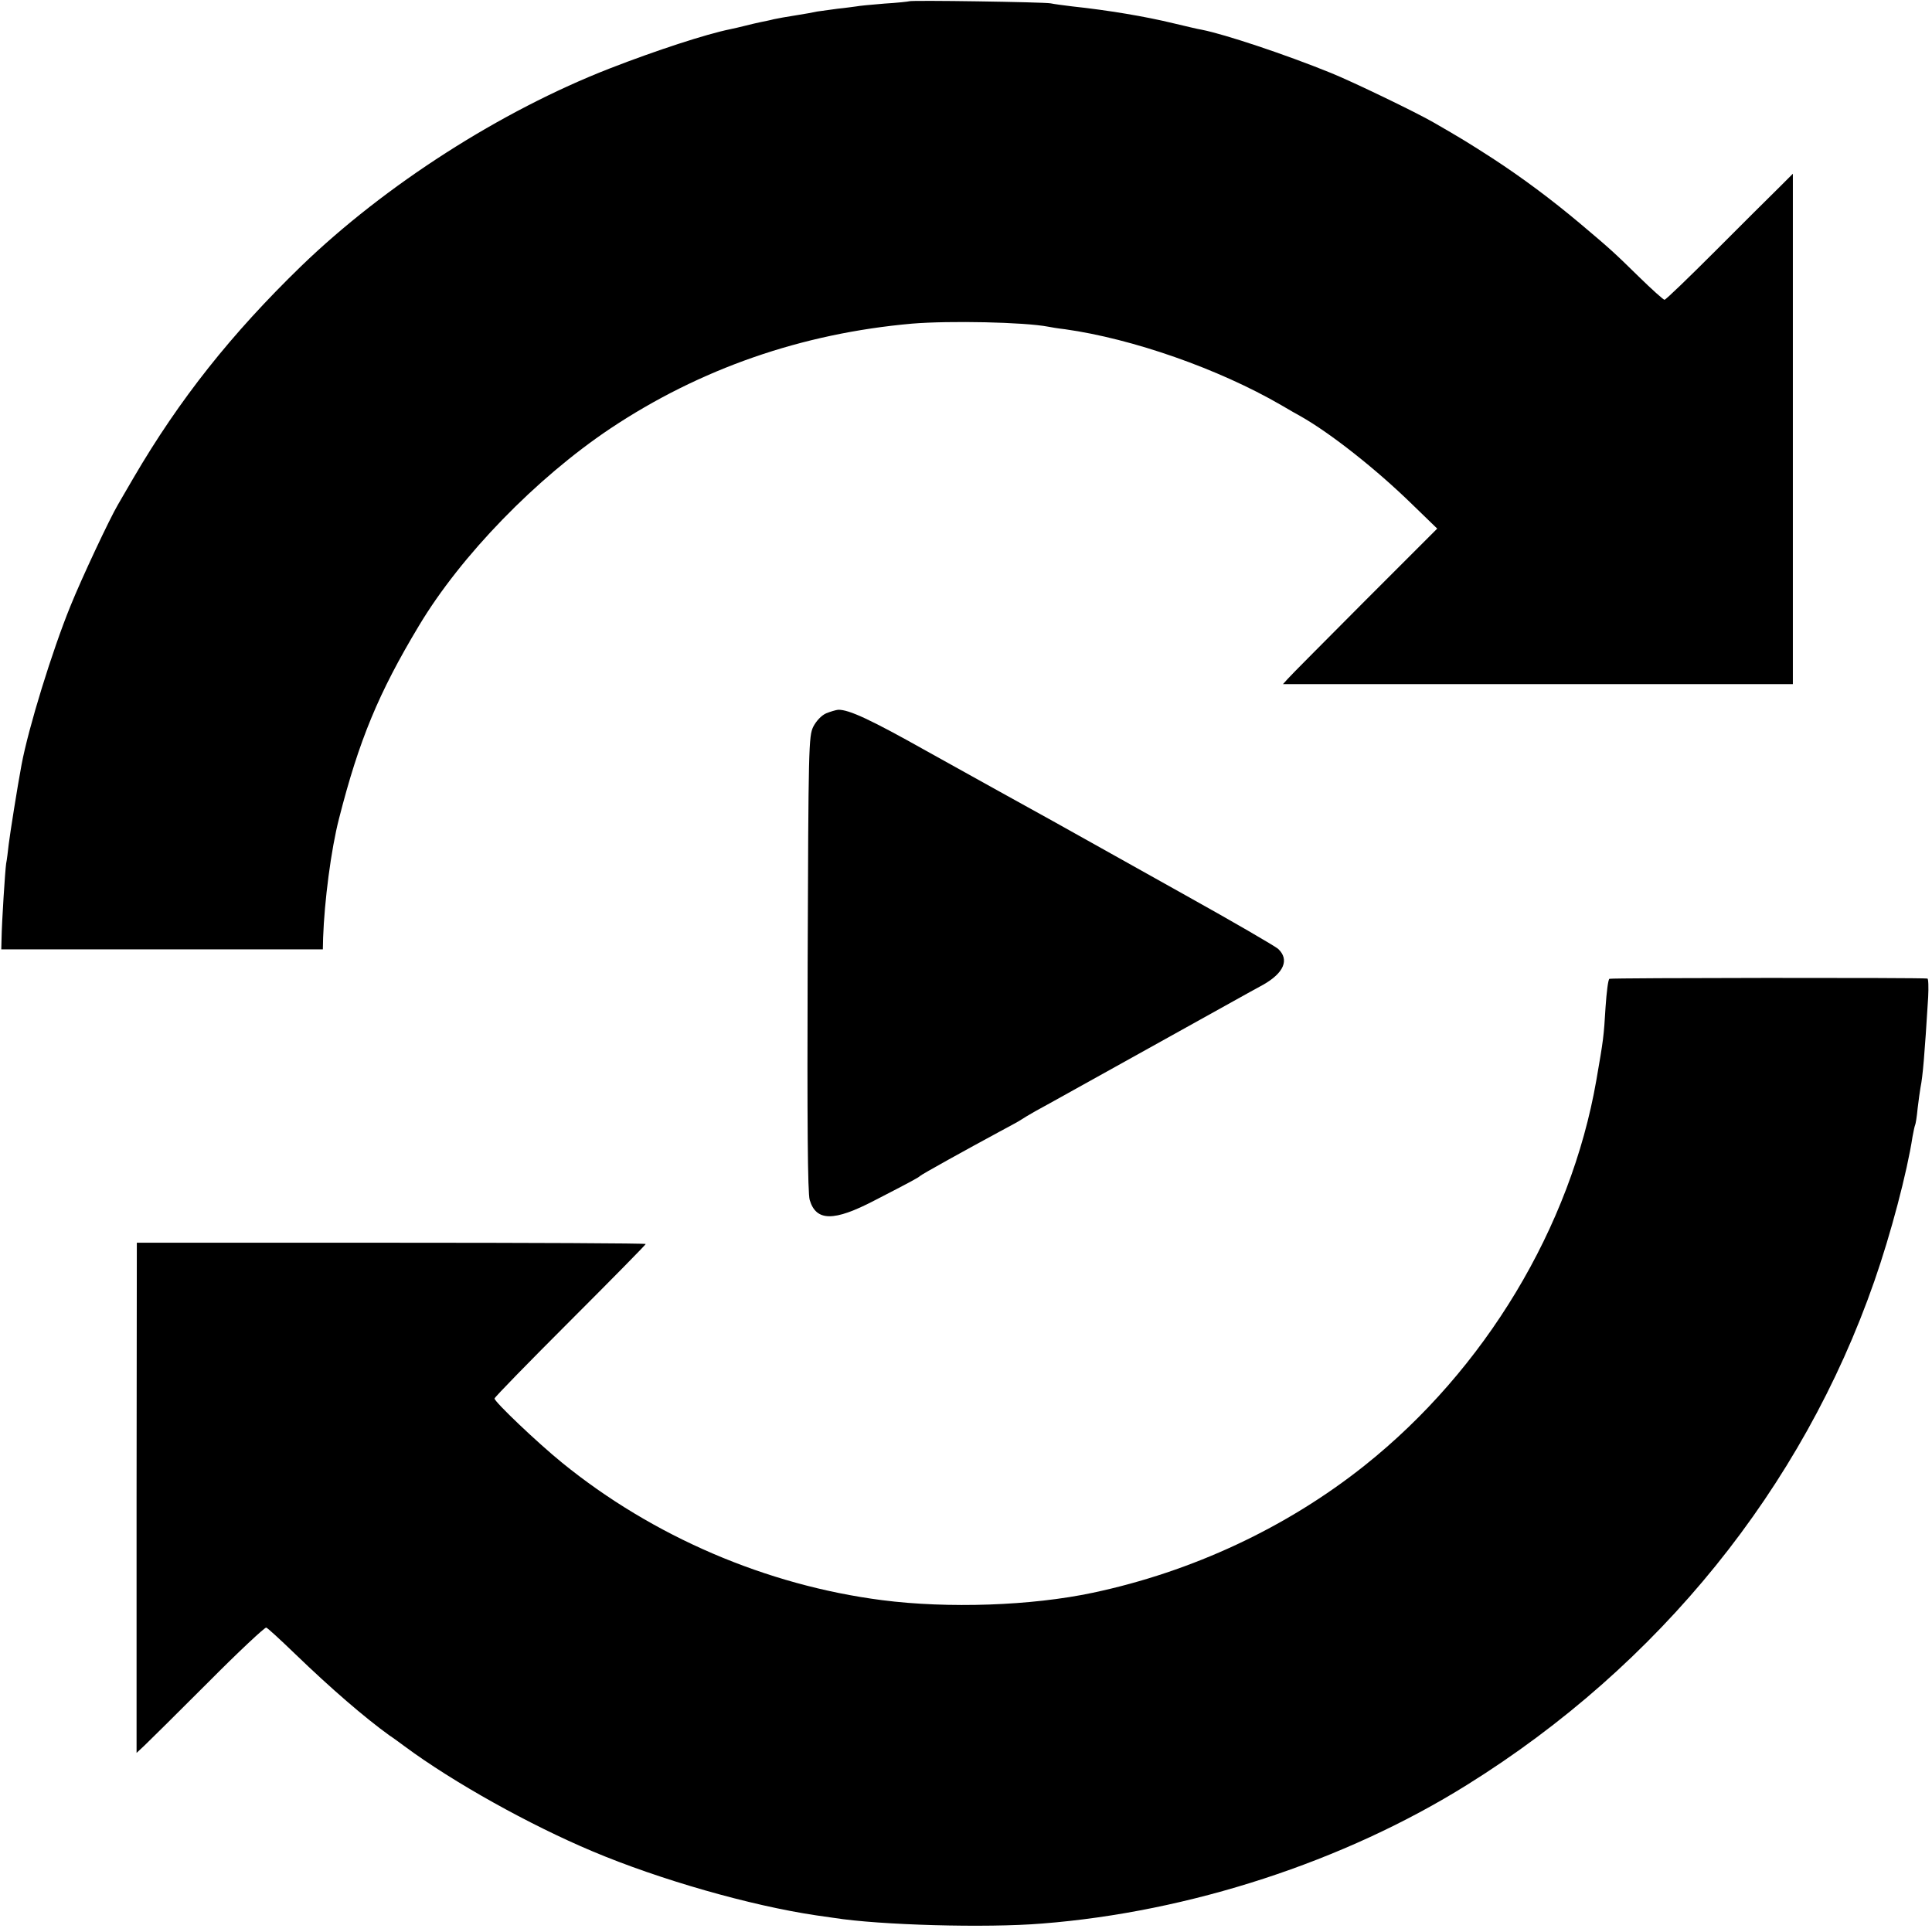
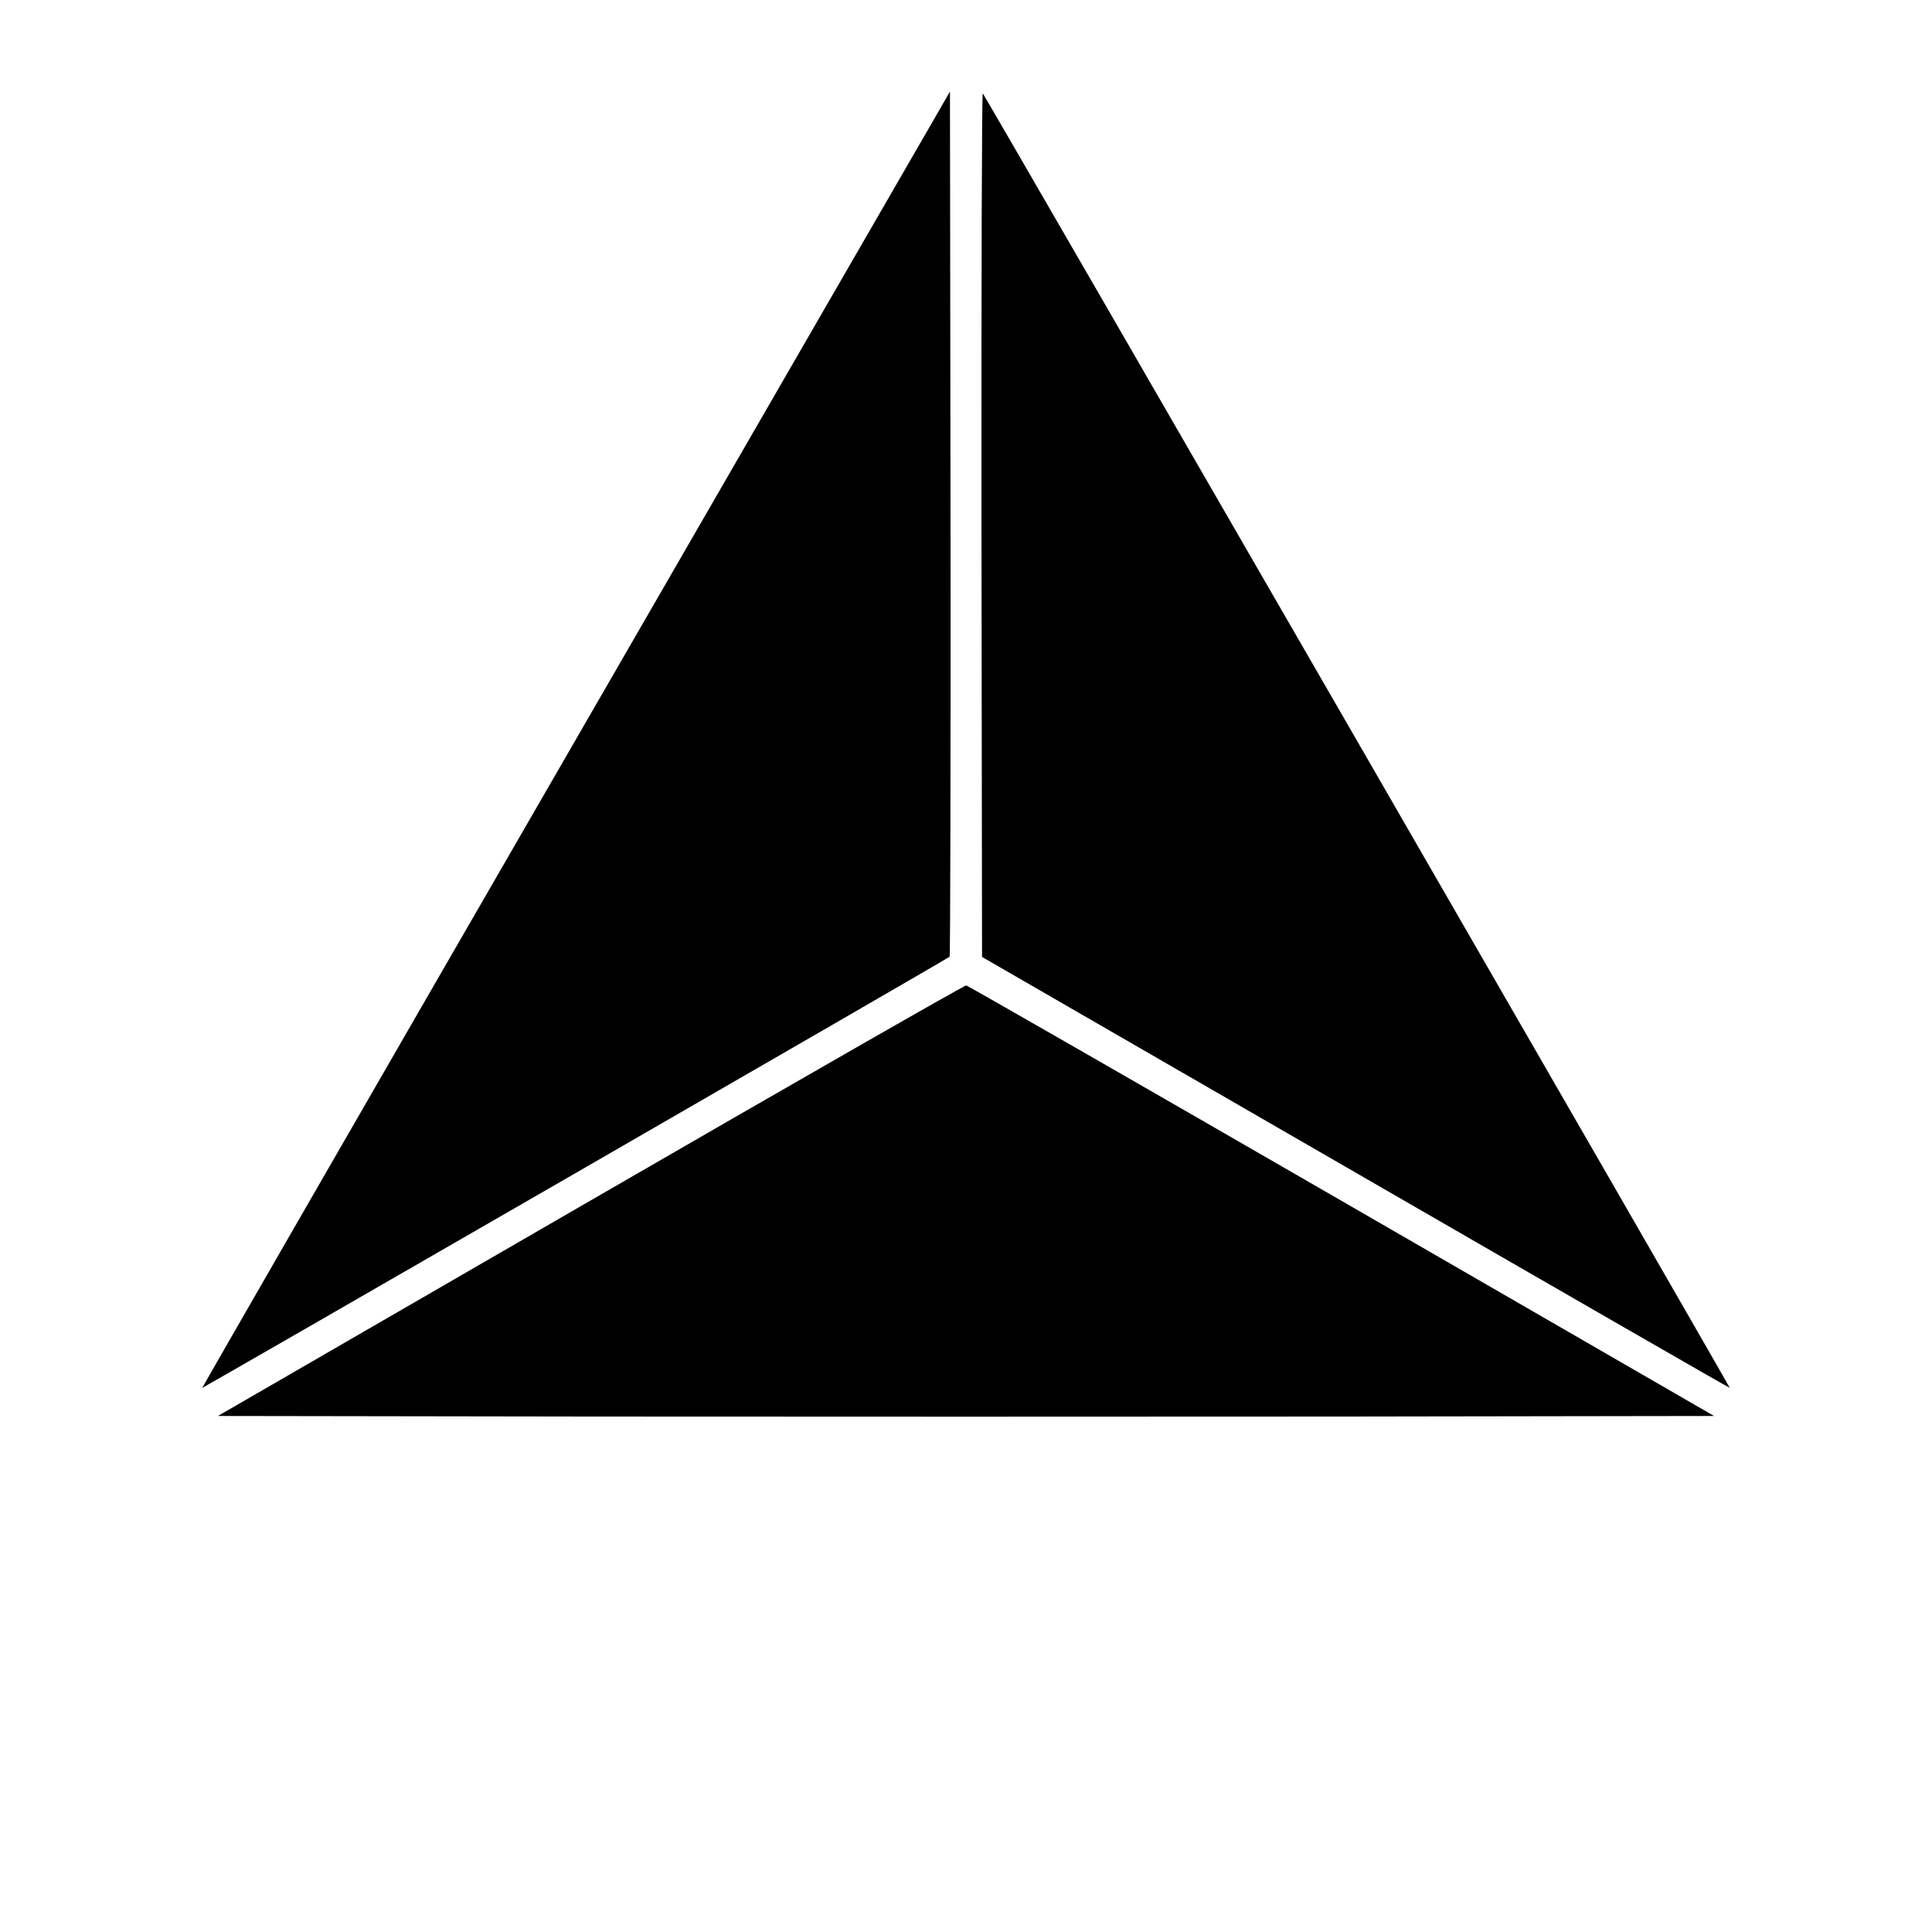
- <svg xmlns="http://www.w3.org/2000/svg" version="1.0" width="754pt" height="754pt" viewBox="0 0 754 754" preserveAspectRatio="xMidYMid meet">
-   <g transform="translate(0,754) scale(0.1,-0.1)" fill="#000000" stroke="none">
-     <path d="M3548 7535 c-2 -1 -45 -6 -96 -9 -51 -4 -101 -9 -110 -11 -9 -1 -42 -6 -73 -9 -31 -4 -67 -9 -80 -11 -13 -3 -51 -10 -84 -15 -33 -5 -71 -12 -85 -15 -14 -4 -36 -8 -50 -11 -14 -3 -41 -9 -60 -14 -19 -5 -46 -11 -60 -14 -94 -19 -290 -83 -470 -153 -426 -166 -877 -455 -1205 -772 -271 -263 -474 -518 -654 -826 -29 -49 -56 -97 -61 -105 -32 -54 -141 -286 -185 -395 -71 -174 -164 -475 -191 -620 -16 -85 -45 -269 -50 -310 -3 -27 -7 -61 -10 -75 -4 -27 -17 -228 -18 -295 l-1 -40 628 0 627 0 1 45 c5 143 31 345 62 465 78 306 154 490 312 753 164 274 458 576 746 769 351 234 748 372 1179 410 146 12 437 6 531 -12 9 -2 39 -7 66 -10 263 -37 598 -154 843 -296 30 -18 64 -37 75 -43 117 -66 297 -208 437 -345 l97 -94 -282 -282 c-155 -156 -291 -292 -301 -304 l-19 -21 995 0 995 0 0 996 0 996 -54 -54 c-30 -29 -141 -140 -246 -245 -106 -106 -196 -193 -201 -193 -4 0 -49 40 -100 90 -98 96 -110 107 -231 209 -111 93 -222 176 -340 253 -90 58 -122 78 -230 140 -67 39 -316 159 -400 193 -177 72 -414 151 -505 169 -14 2 -63 14 -110 25 -111 27 -255 51 -395 66 -33 4 -71 9 -85 12 -26 5 -547 13 -552 8z" />
-     <path d="M3224 4756 c-18 -8 -38 -29 -50 -52 -18 -37 -19 -75 -22 -924 -2 -622 0 -896 8 -923 25 -84 94 -85 253 -2 140 72 171 89 177 95 5 6 184 105 310 173 41 22 80 43 85 47 6 4 30 19 55 33 25 13 225 125 445 247 220 122 420 234 445 247 81 46 103 98 58 140 -13 11 -176 106 -363 210 -187 105 -419 234 -515 288 -96 53 -193 107 -215 119 -22 12 -148 82 -279 155 -219 123 -303 162 -345 161 -9 -1 -30 -7 -47 -14z" />
-     <path d="M6281 3720 c-5 -3 -11 -52 -15 -110 -7 -116 -8 -125 -36 -286 -100 -574 -435 -1130 -905 -1504 -304 -242 -673 -414 -1060 -496 -240 -51 -565 -62 -822 -29 -451 58 -895 248 -1250 537 -96 78 -263 237 -263 250 0 5 133 141 295 303 162 162 295 297 295 300 0 3 -447 5 -993 5 l-993 0 -1 -995 0 -996 30 28 c16 15 128 126 248 246 120 121 223 217 228 215 5 -1 56 -48 113 -103 141 -136 271 -248 368 -318 14 -9 41 -29 60 -43 189 -140 487 -306 732 -409 263 -111 617 -212 873 -250 22 -3 54 -8 70 -10 176 -28 593 -40 812 -22 575 45 1179 242 1658 541 750 467 1309 1159 1590 1966 64 183 128 426 149 564 4 21 8 41 10 45 2 3 7 33 10 66 4 33 9 69 11 80 9 44 16 125 30 353 2 39 1 73 -3 73 -23 4 -1235 3 -1241 -1z" />
+ <svg xmlns="http://www.w3.org/2000/svg" version="1.0" width="1024pt" height="1024pt" viewBox="0 0 1024 1024" preserveAspectRatio="xMidYMid meet">
+   <g transform="translate(0,1024) scale(0.1,-0.1)" fill="#000000" stroke="none">
+     <path d="M4969 9640 c-37 -63 -929 -1609 -1983 -3434 -1054 -1825 -1915 -3320 -1914 -3322 3 -2 3948 2273 3961 2285 4 4 6 1037 5 2297 l-3 2289 -66 -115z" />
+     <path d="M5202 7461 l3 -2293 1980 -1143 c1089 -629 1981 -1142 1983 -1141 3 3 -3946 6847 -3959 6861 -5 5 -8 -961 -7 -2284z" />
+     <path d="M3130 3877 l-1975 -1142 1983 -3 c1090 -1 2874 -1 3964 0 l1983 3 -1974 1140 c-1086 627 -1982 1141 -1990 1142 -9 1 -905 -512 -1991 -1140z" />
  </g>
</svg>
